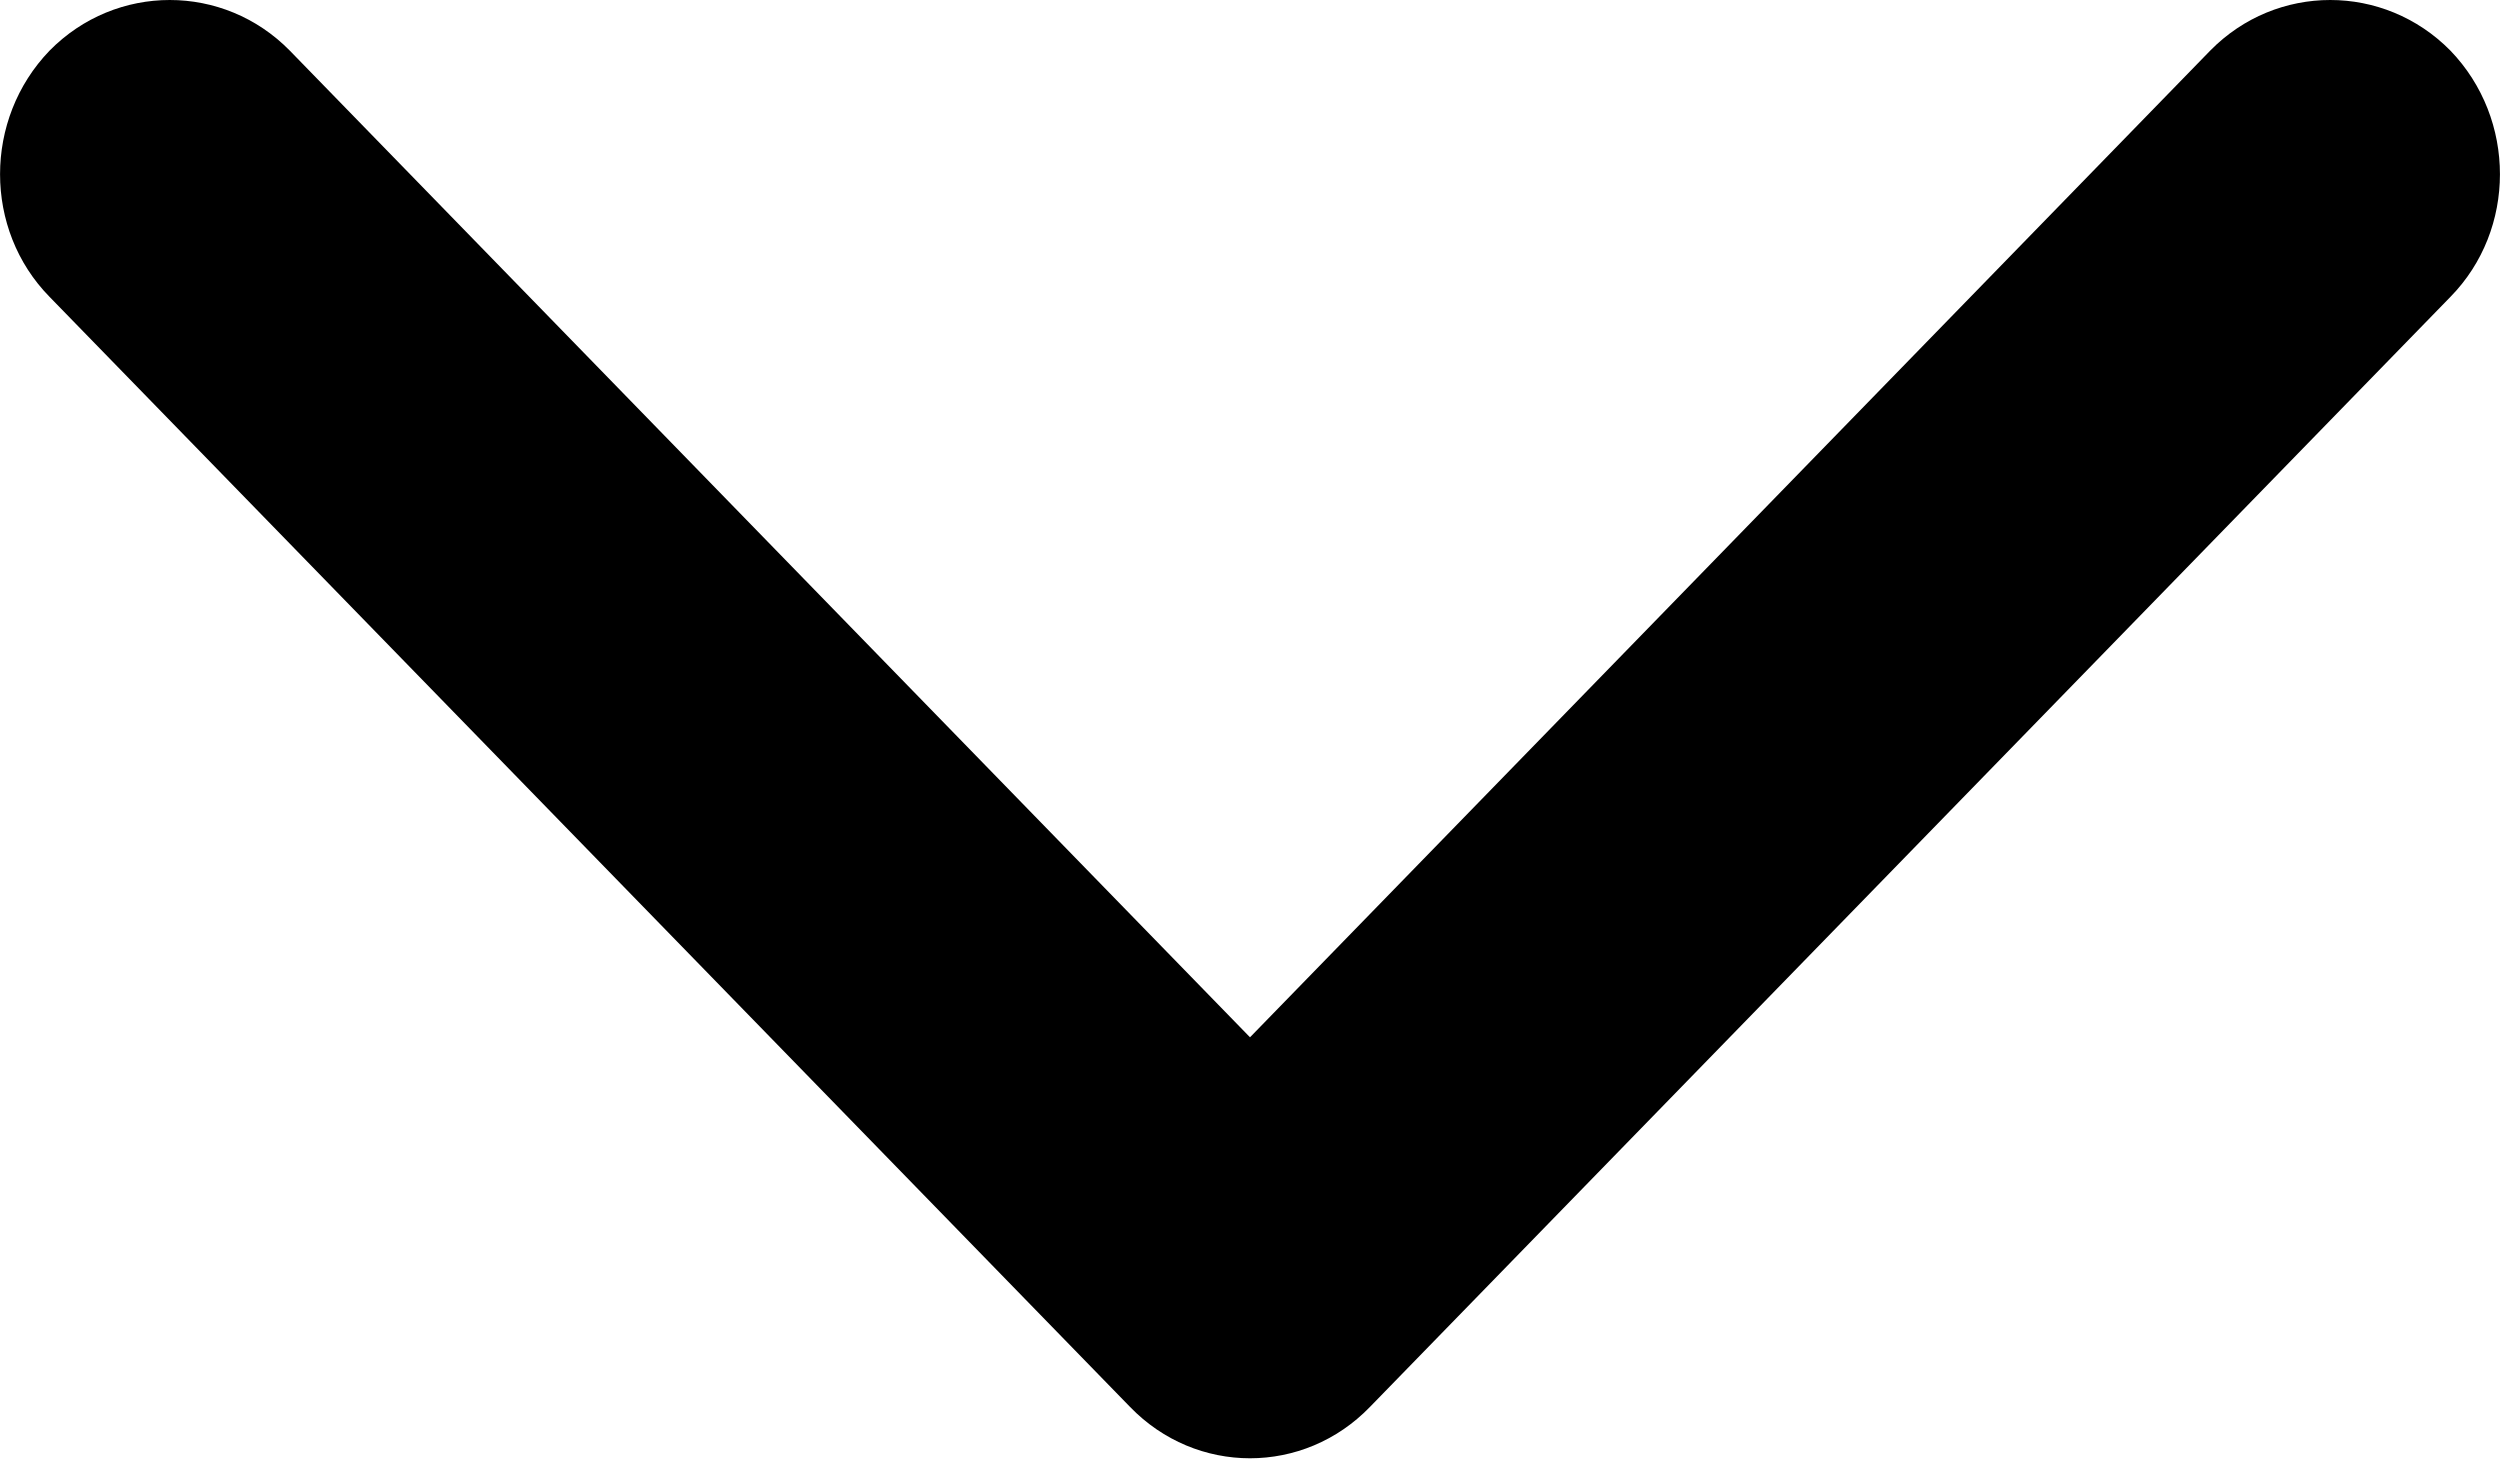
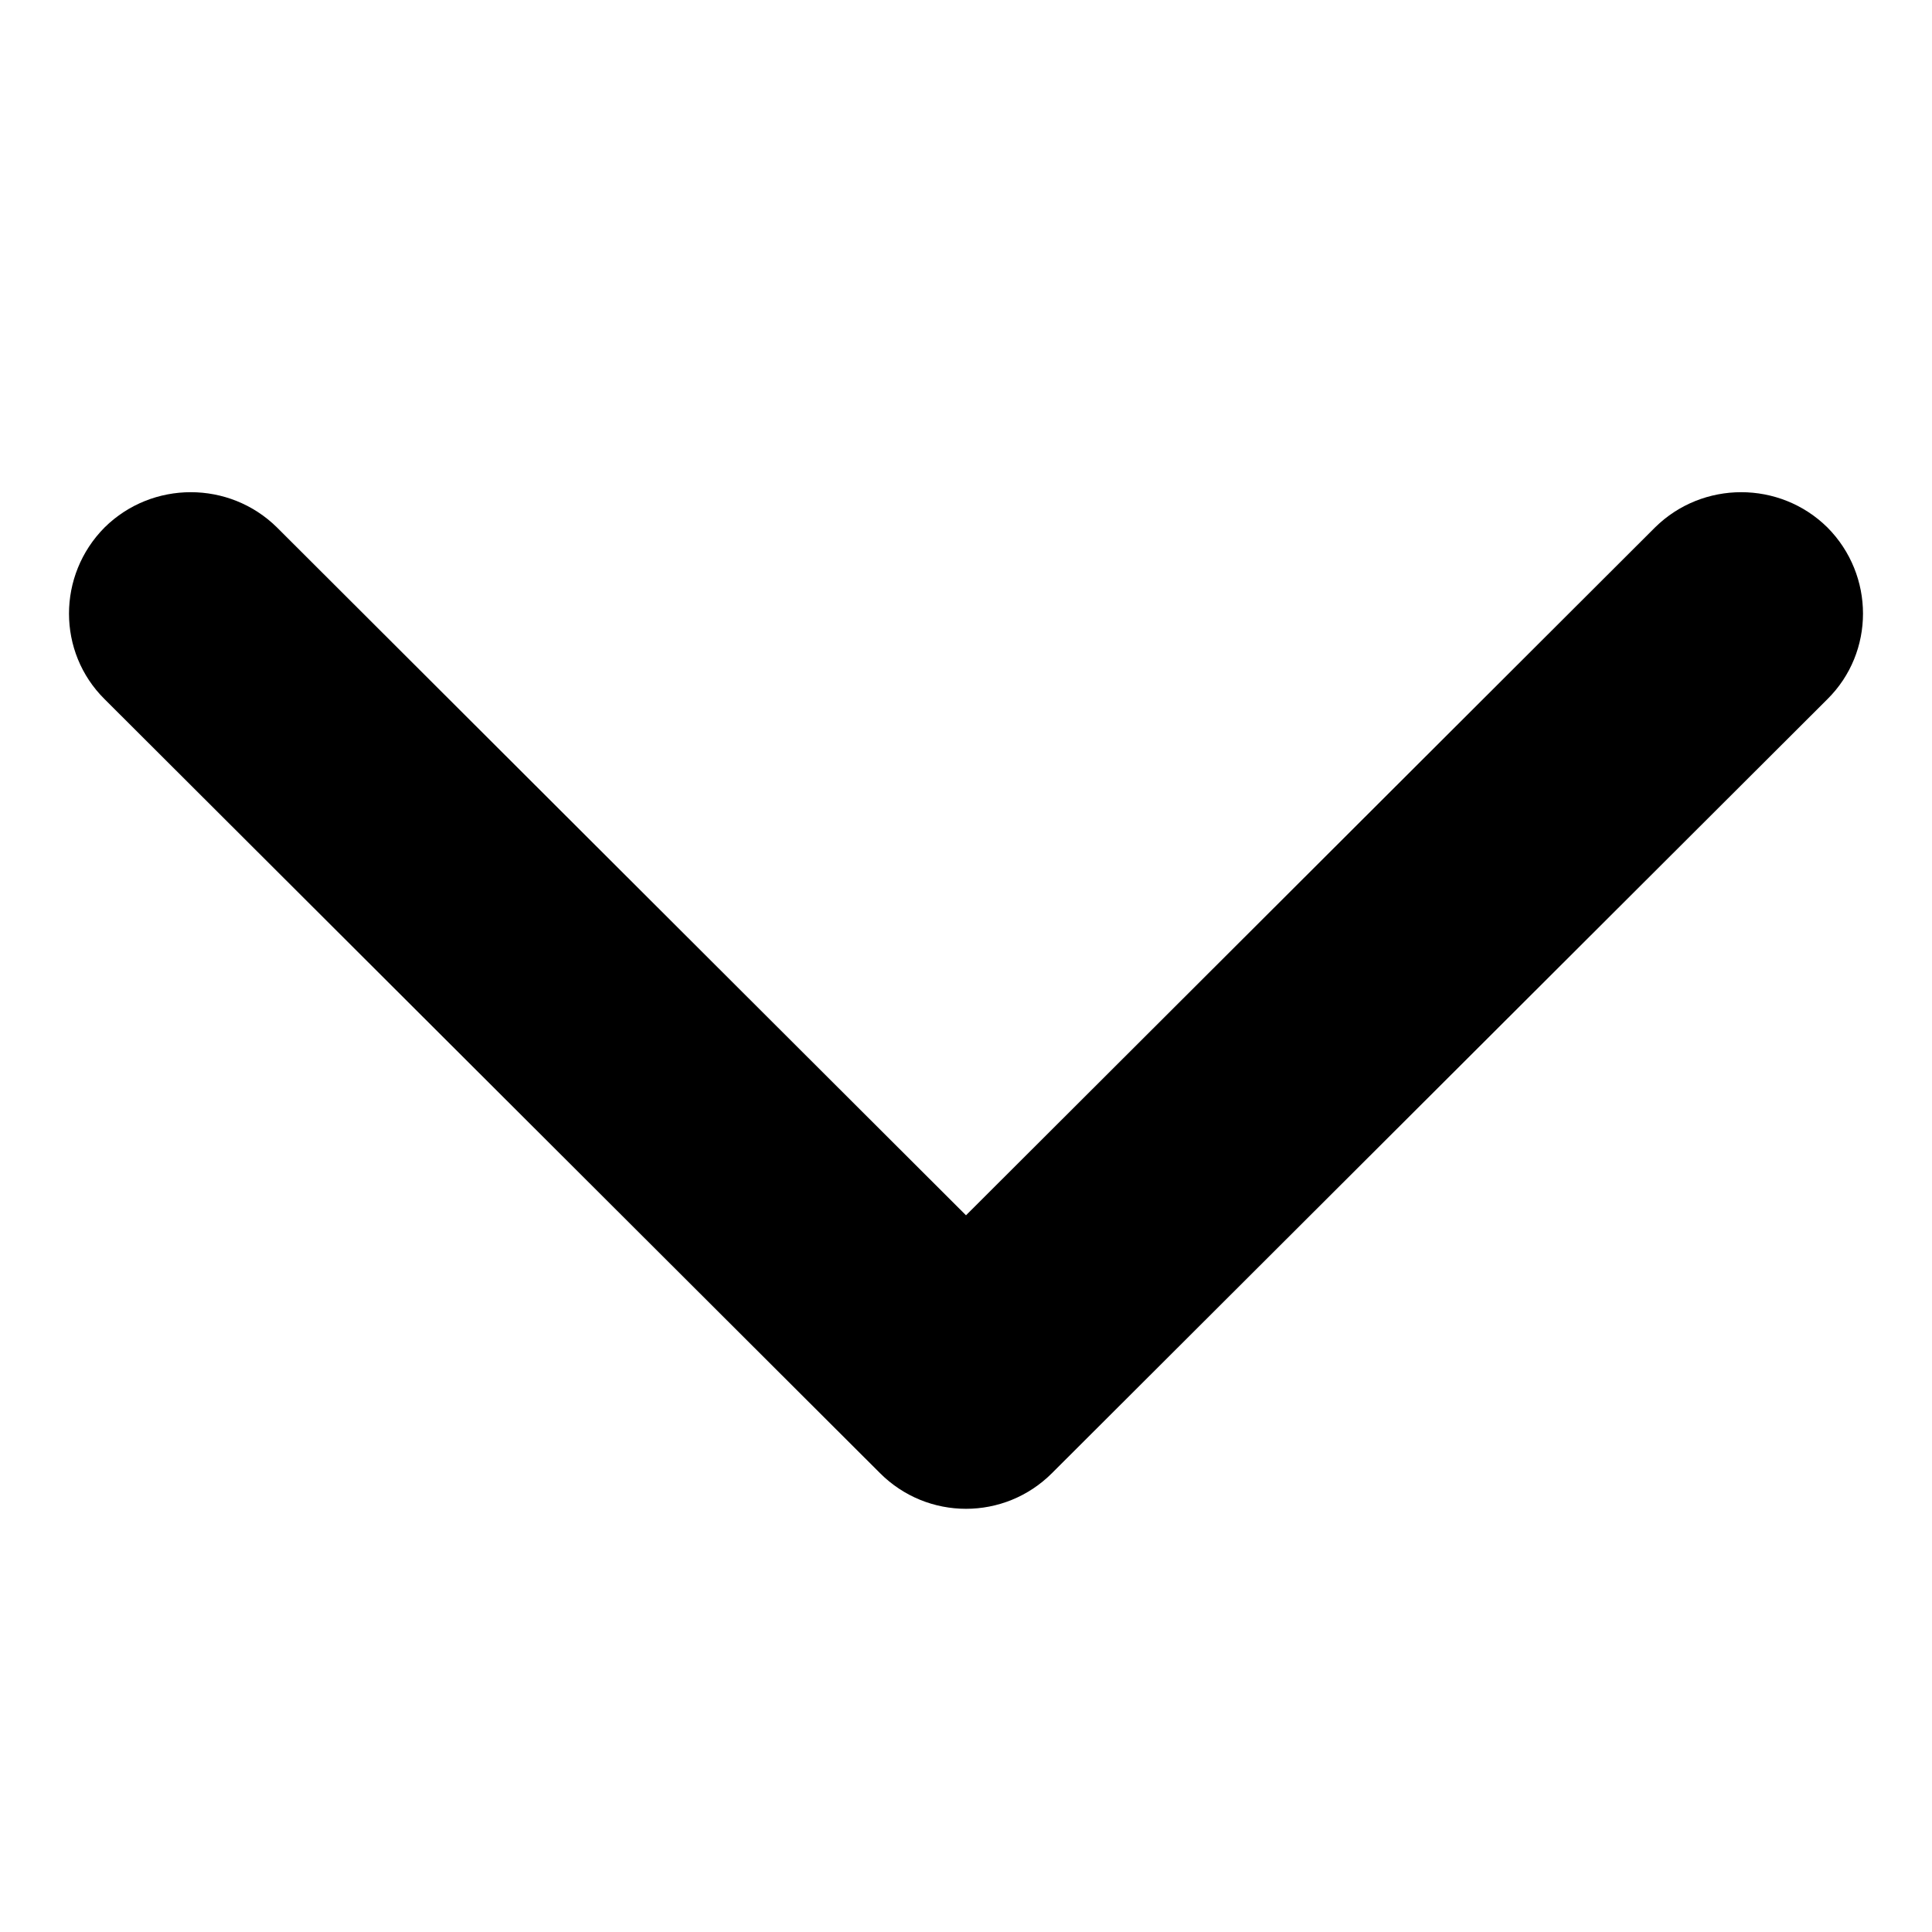
- <svg xmlns="http://www.w3.org/2000/svg" width="12" height="7" viewBox="0 0 12 7" fill="none">
-   <path d="M5.424 6.753C5.742 7.082 6.258 7.082 6.576 6.753L11.762 1.425C12.079 1.102 12.079 0.572 11.762 0.243C11.443 -0.081 10.927 -0.081 10.609 0.243L6 4.979L1.391 0.243C1.073 -0.081 0.557 -0.081 0.238 0.243C-0.079 0.572 -0.079 1.102 0.238 1.425L5.424 6.753Z" fill="black" />
+ <svg xmlns="http://www.w3.org/2000/svg" width="28" height="28" viewBox="0 0 28 28" fill="none">
+   <path d="M12.751 21.347C13.441 22.04 14.559 22.04 15.249 21.347L26.484 10.133C27.172 9.452 27.172 8.337 26.484 7.644C25.794 6.963 24.676 6.963 23.986 7.644L14 17.613L4.014 7.644C3.324 6.963 2.206 6.963 1.516 7.644C0.828 8.337 0.828 9.452 1.516 10.133L12.751 21.347Z" fill="black" />
</svg>
